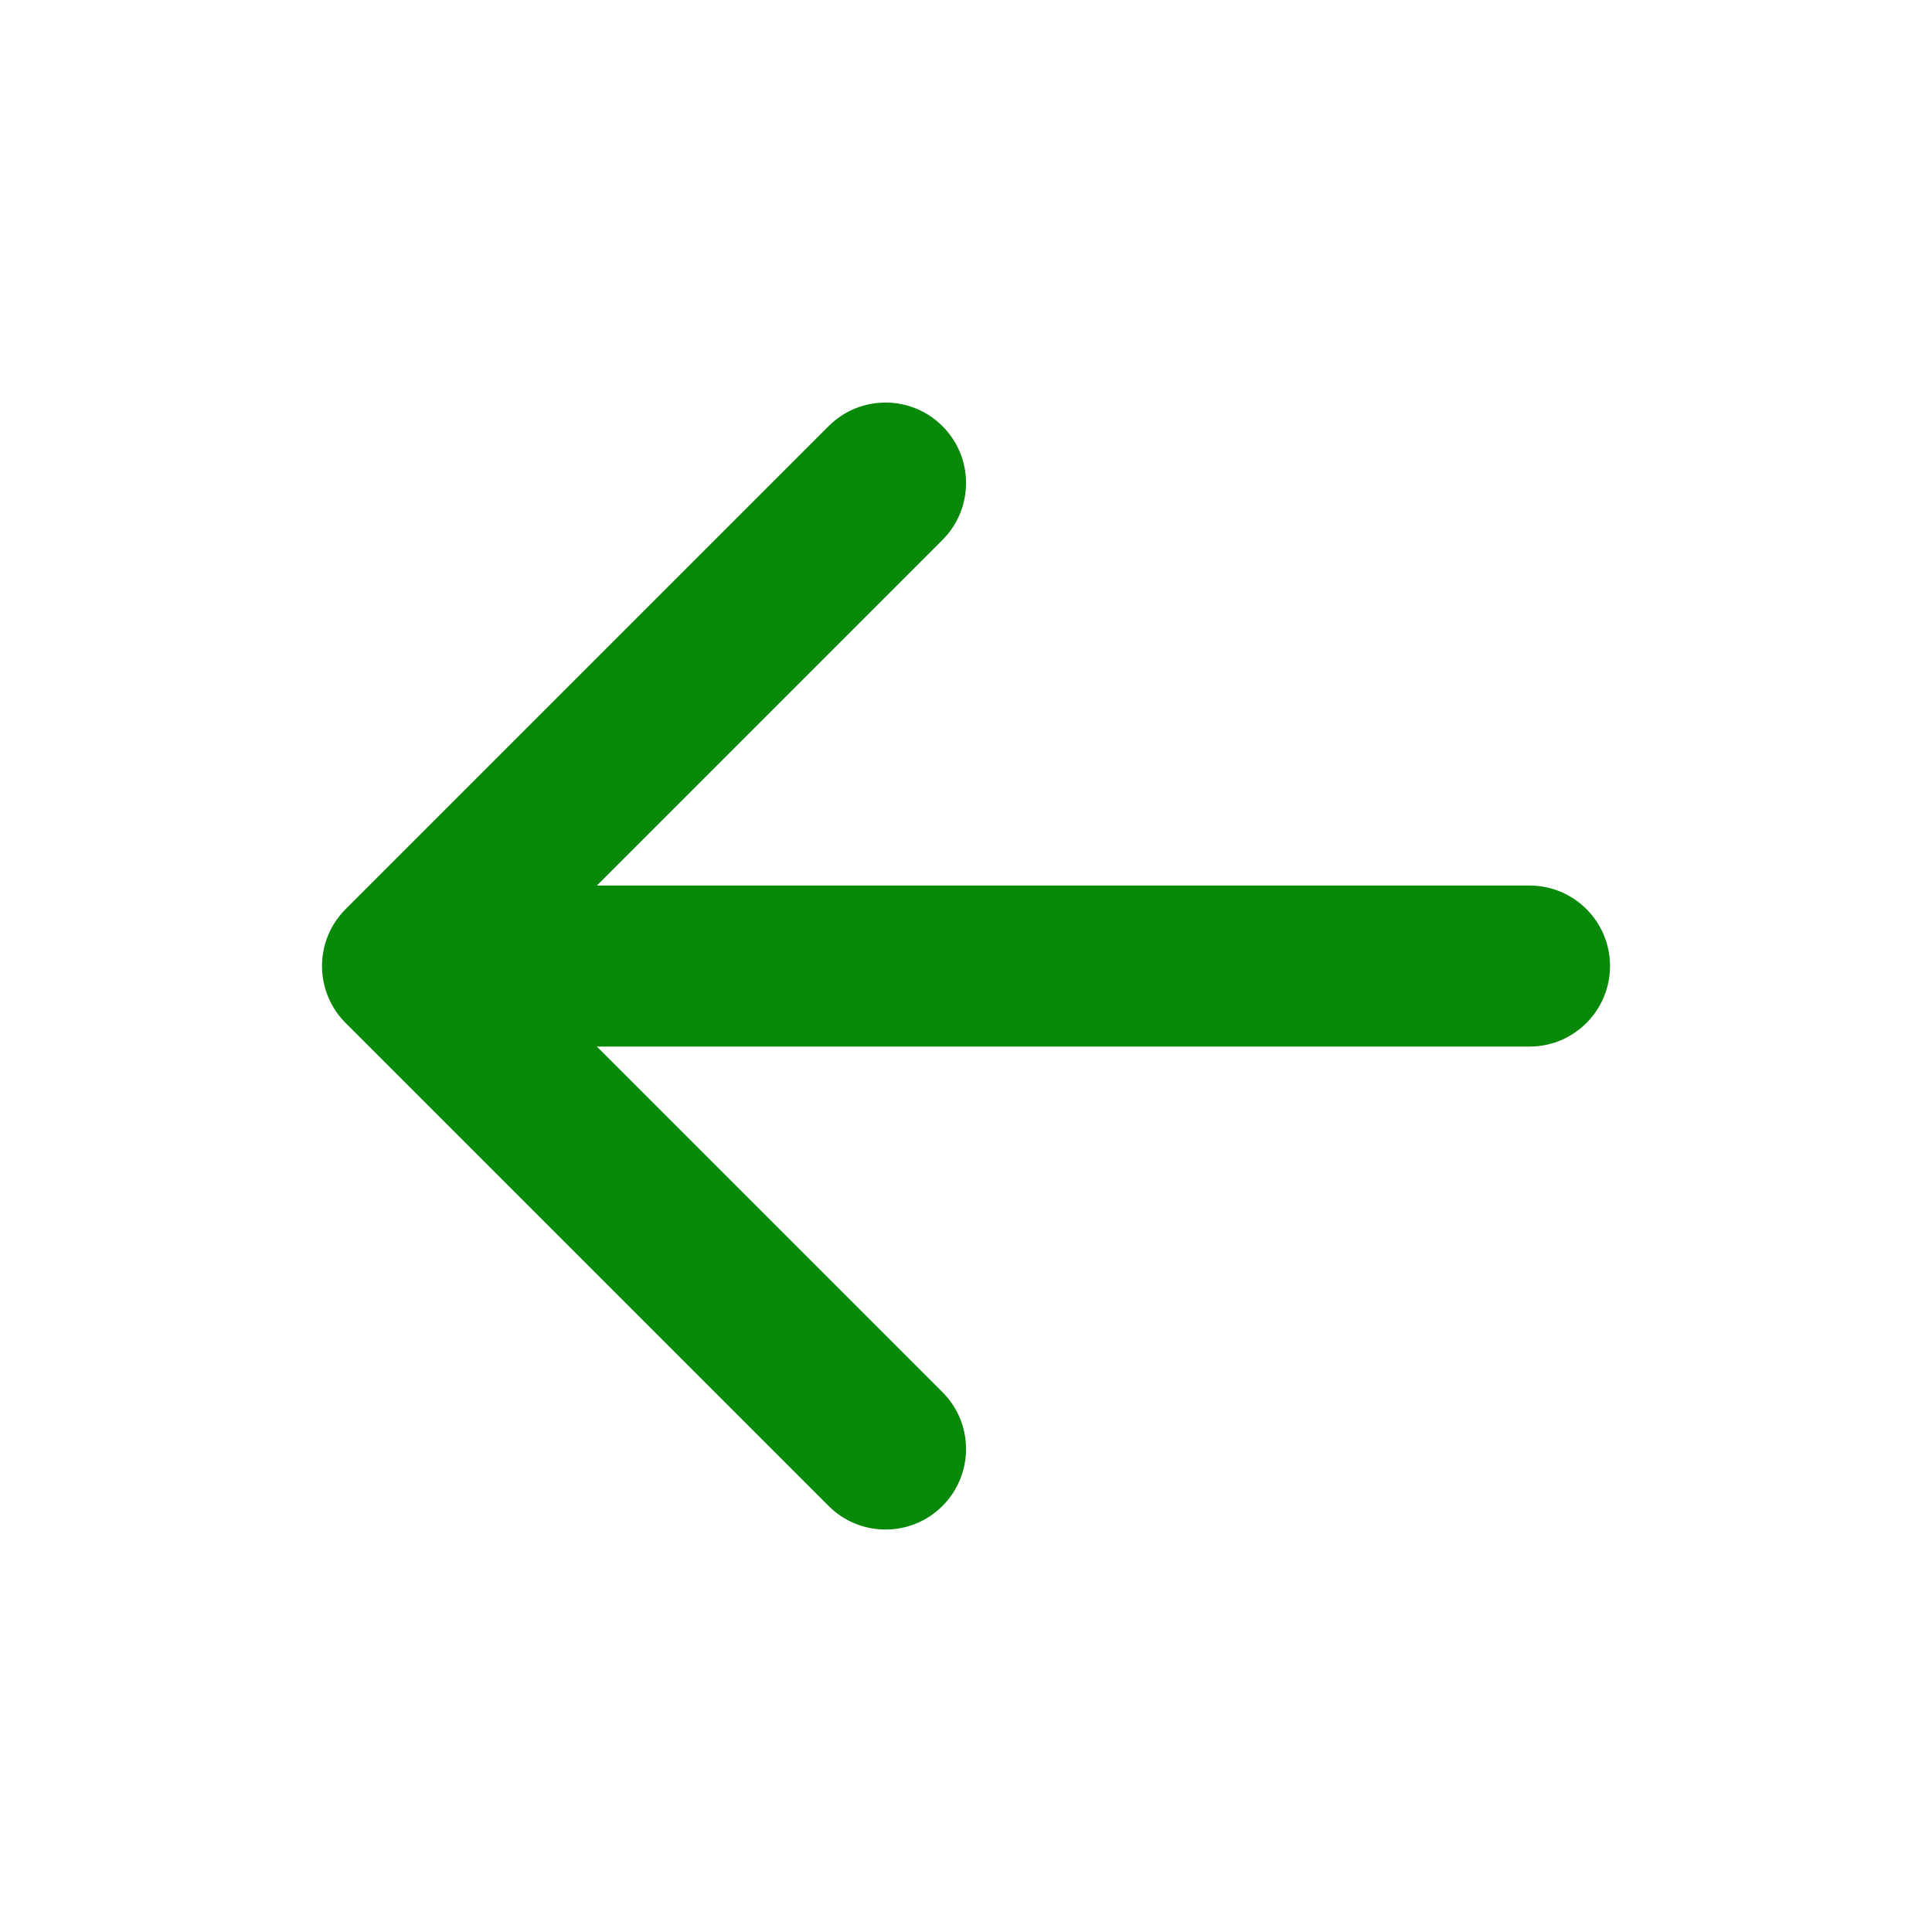
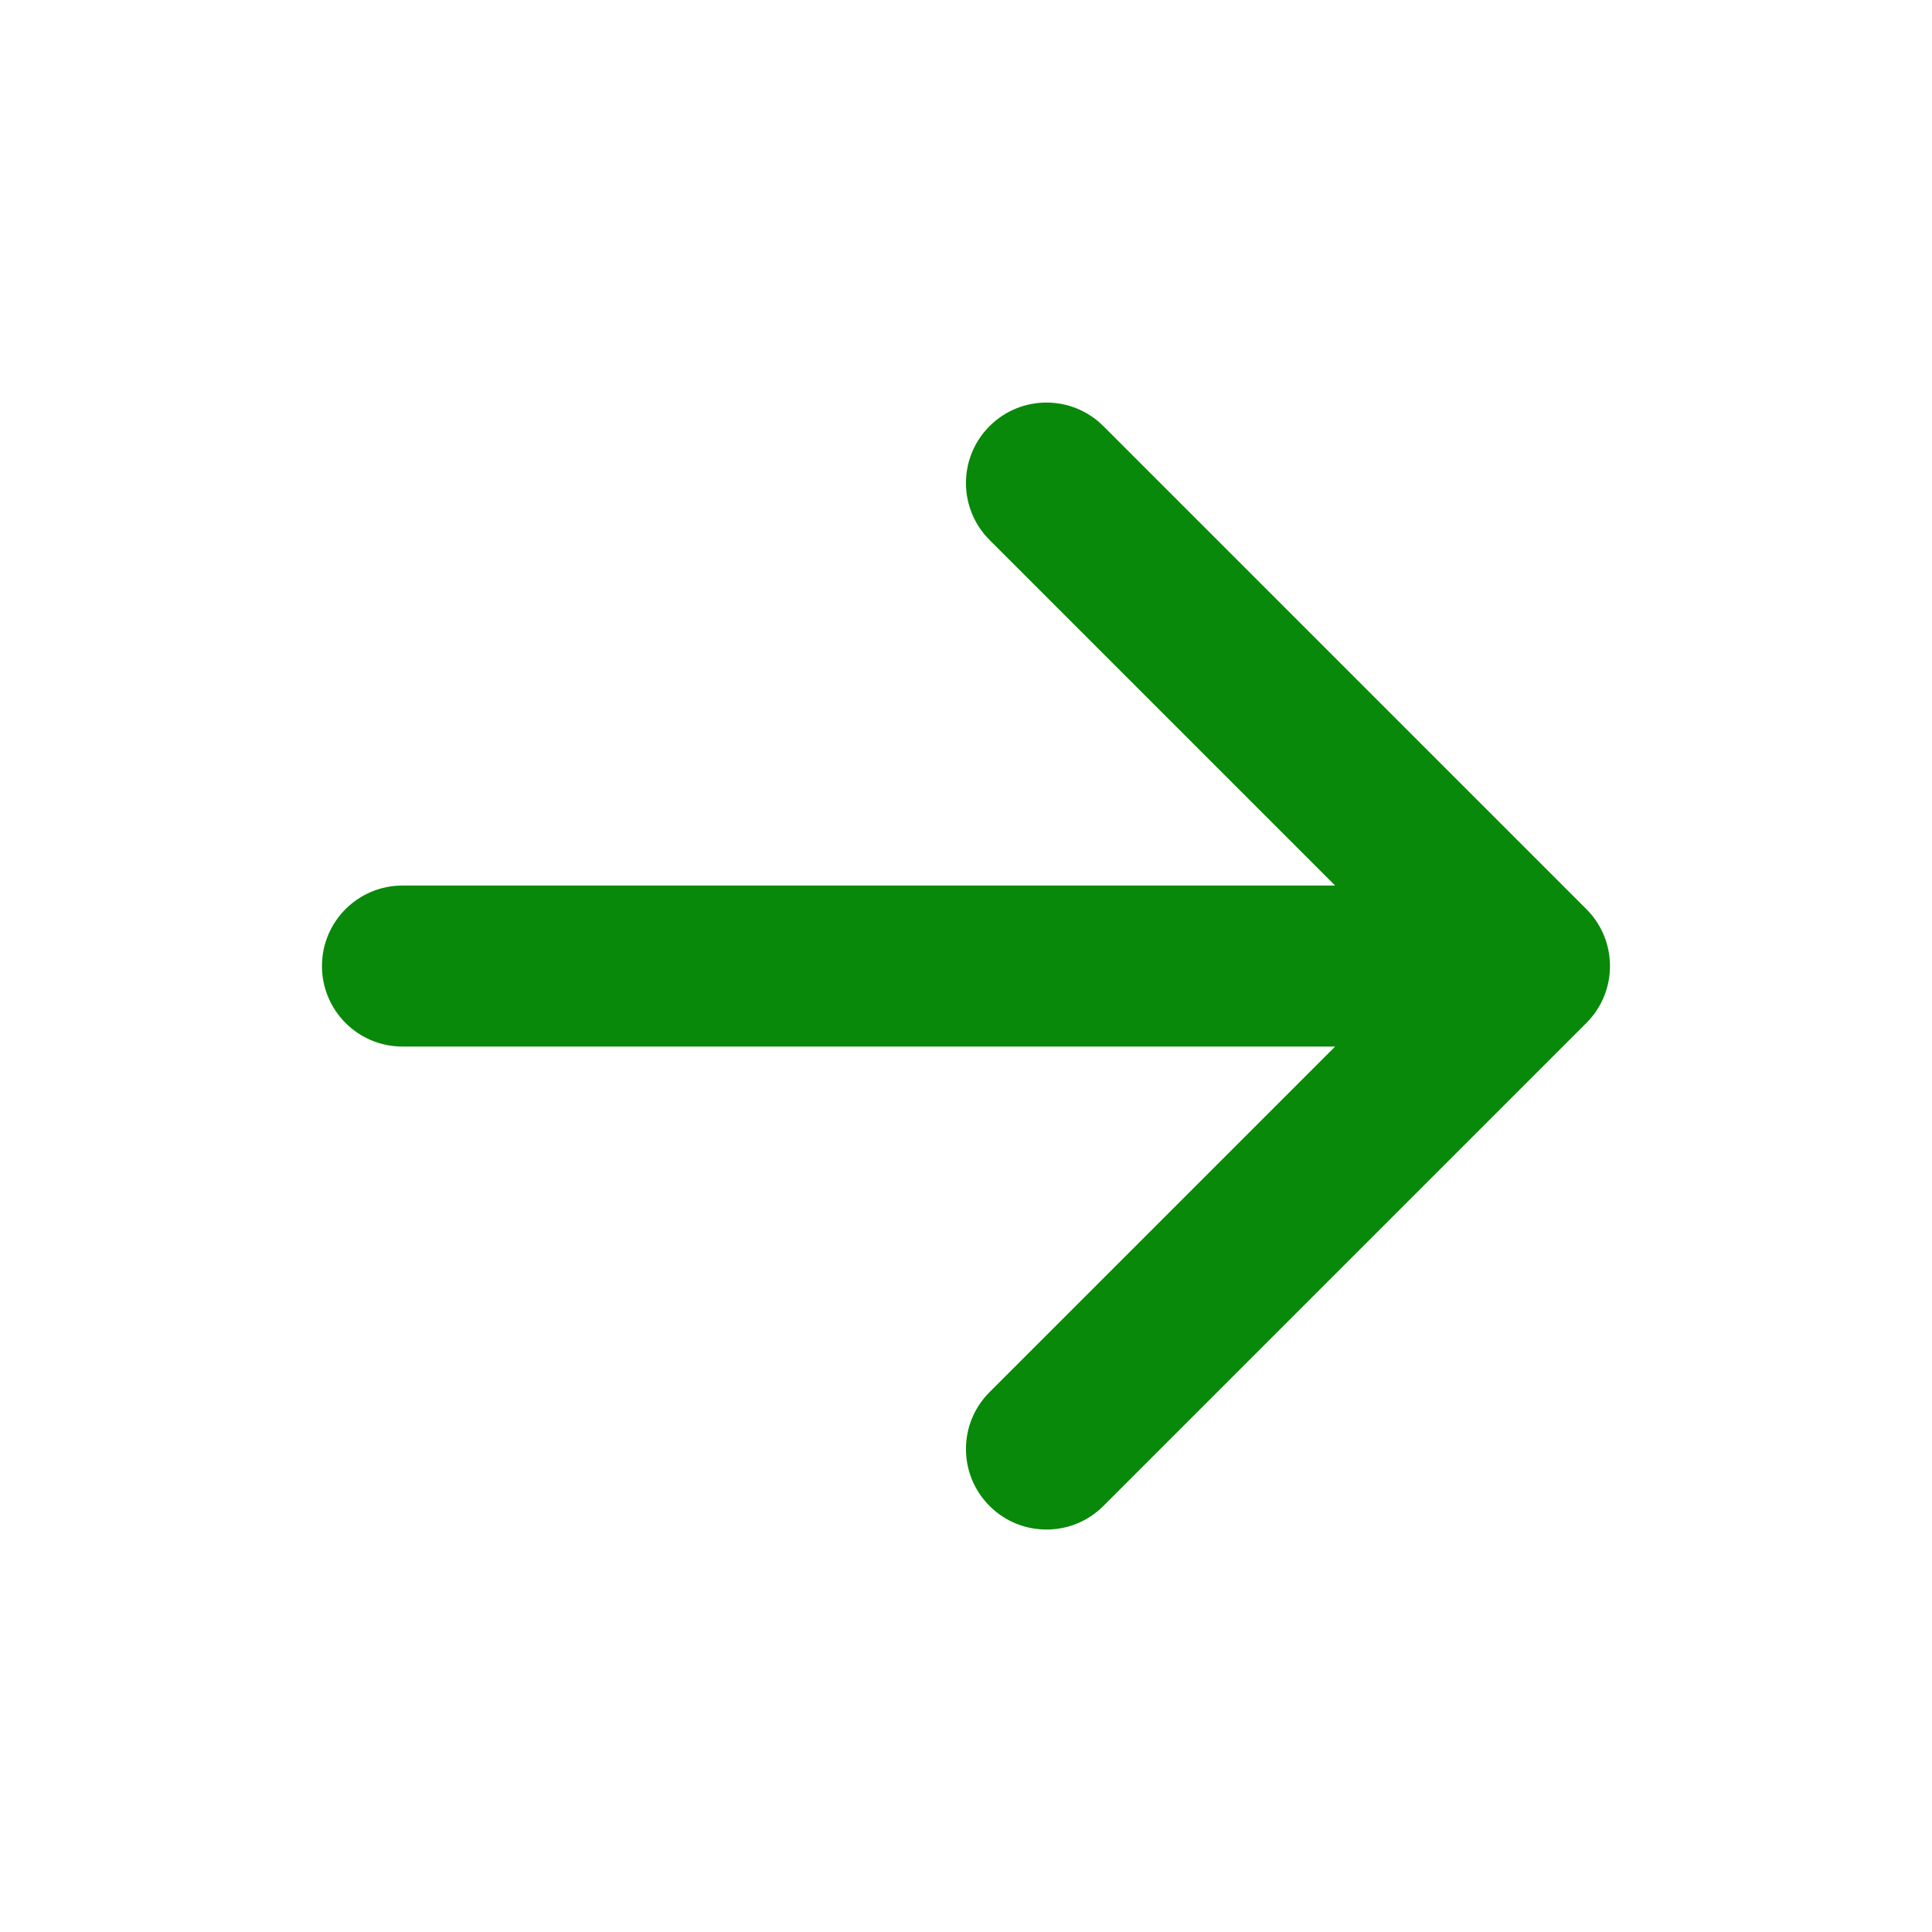
<svg xmlns="http://www.w3.org/2000/svg" width="20" height="20" viewBox="0 0 20 20" fill="none">
-   <g id="Arrow / Arrow_Right_MD">
-     <path id="Vector (Stroke)" fill-rule="evenodd" clip-rule="evenodd" d="M9.756 4.411C10.082 4.737 10.082 5.264 9.756 5.59L6.179 9.167L15.834 9.167C16.294 9.167 16.667 9.54 16.667 10C16.667 10.461 16.294 10.834 15.834 10.834L6.179 10.834L9.756 14.411C10.082 14.736 10.082 15.264 9.756 15.59C9.431 15.915 8.903 15.915 8.578 15.59L3.578 10.59C3.252 10.264 3.252 9.737 3.578 9.411L8.578 4.411C8.903 4.086 9.431 4.086 9.756 4.411Z" fill="#098909" />
-   </g>
+   <path fill-rule="evenodd" clip-rule="evenodd" d="M10.244 4.411C9.918 4.737 9.918 5.264 10.244 5.59L13.821 9.167L4.167 9.167C3.706 9.167 3.333 9.54 3.333 10C3.333 10.461 3.706 10.834 4.167 10.834L13.821 10.834L10.244 14.411C9.918 14.736 9.918 15.264 10.244 15.59C10.569 15.915 11.097 15.915 11.422 15.59L16.422 10.59C16.748 10.264 16.748 9.737 16.422 9.411L11.422 4.411C11.097 4.086 10.569 4.086 10.244 4.411Z" fill="#098909" />
</svg>
